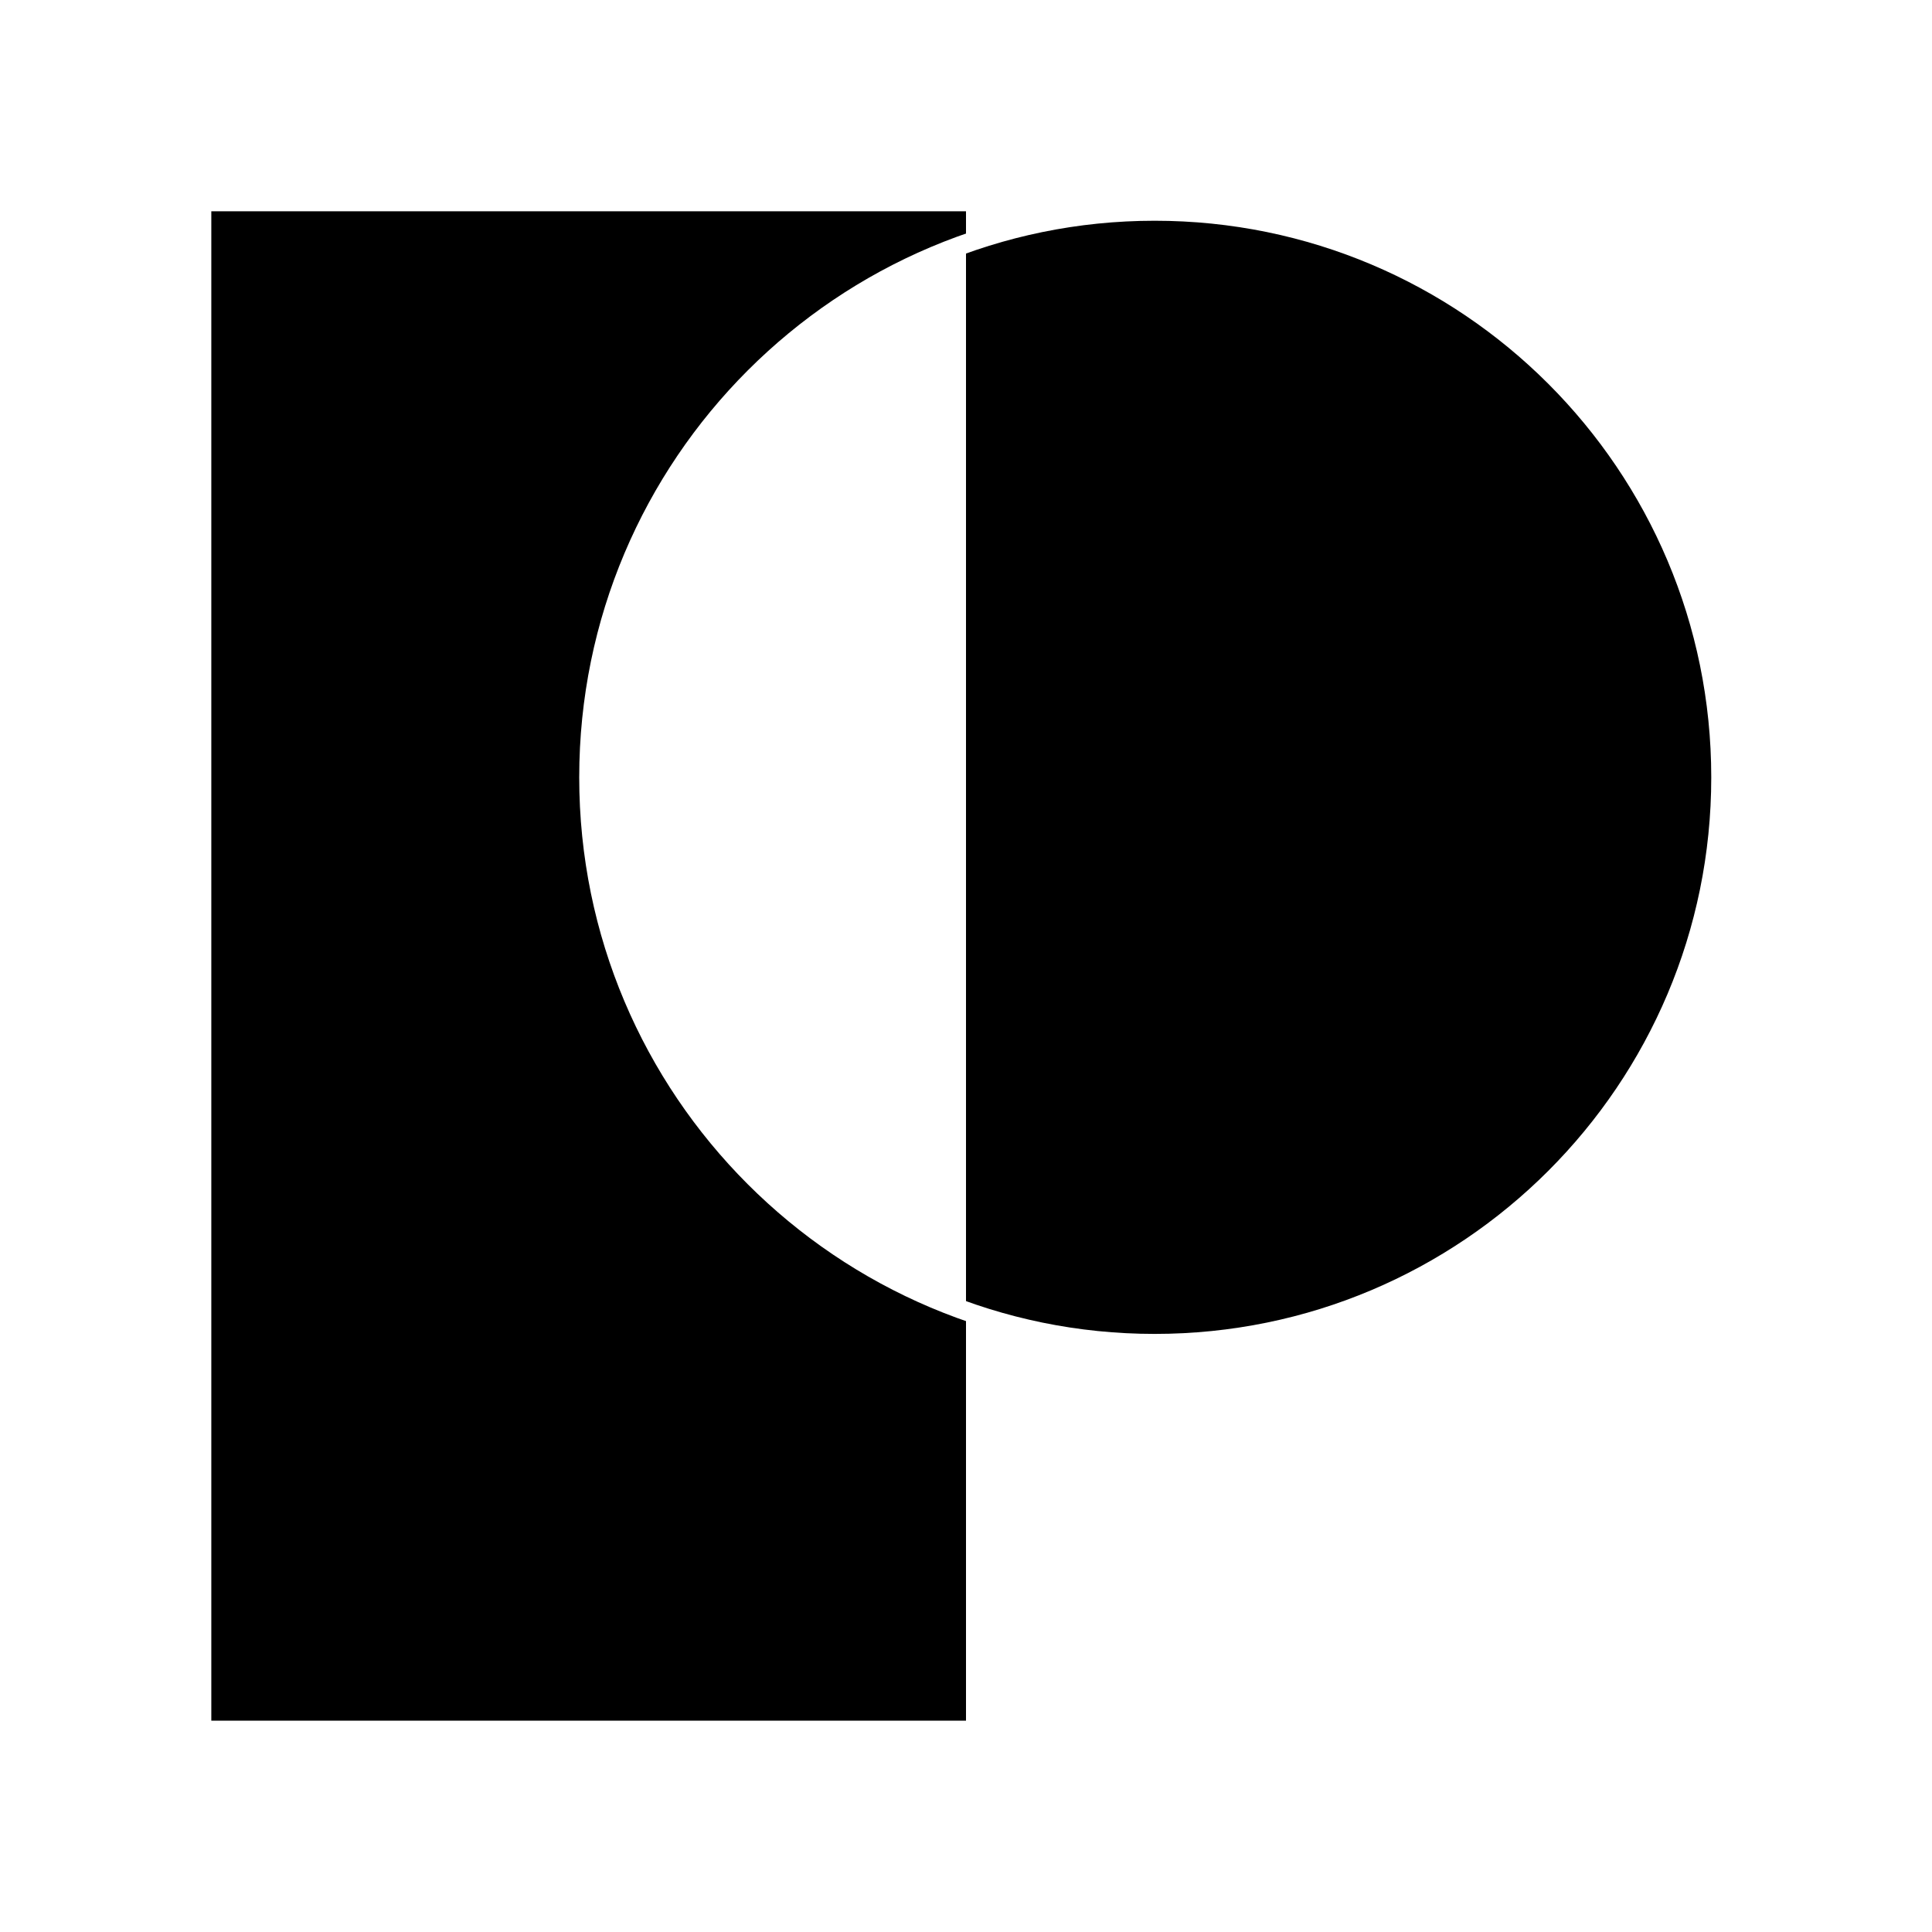
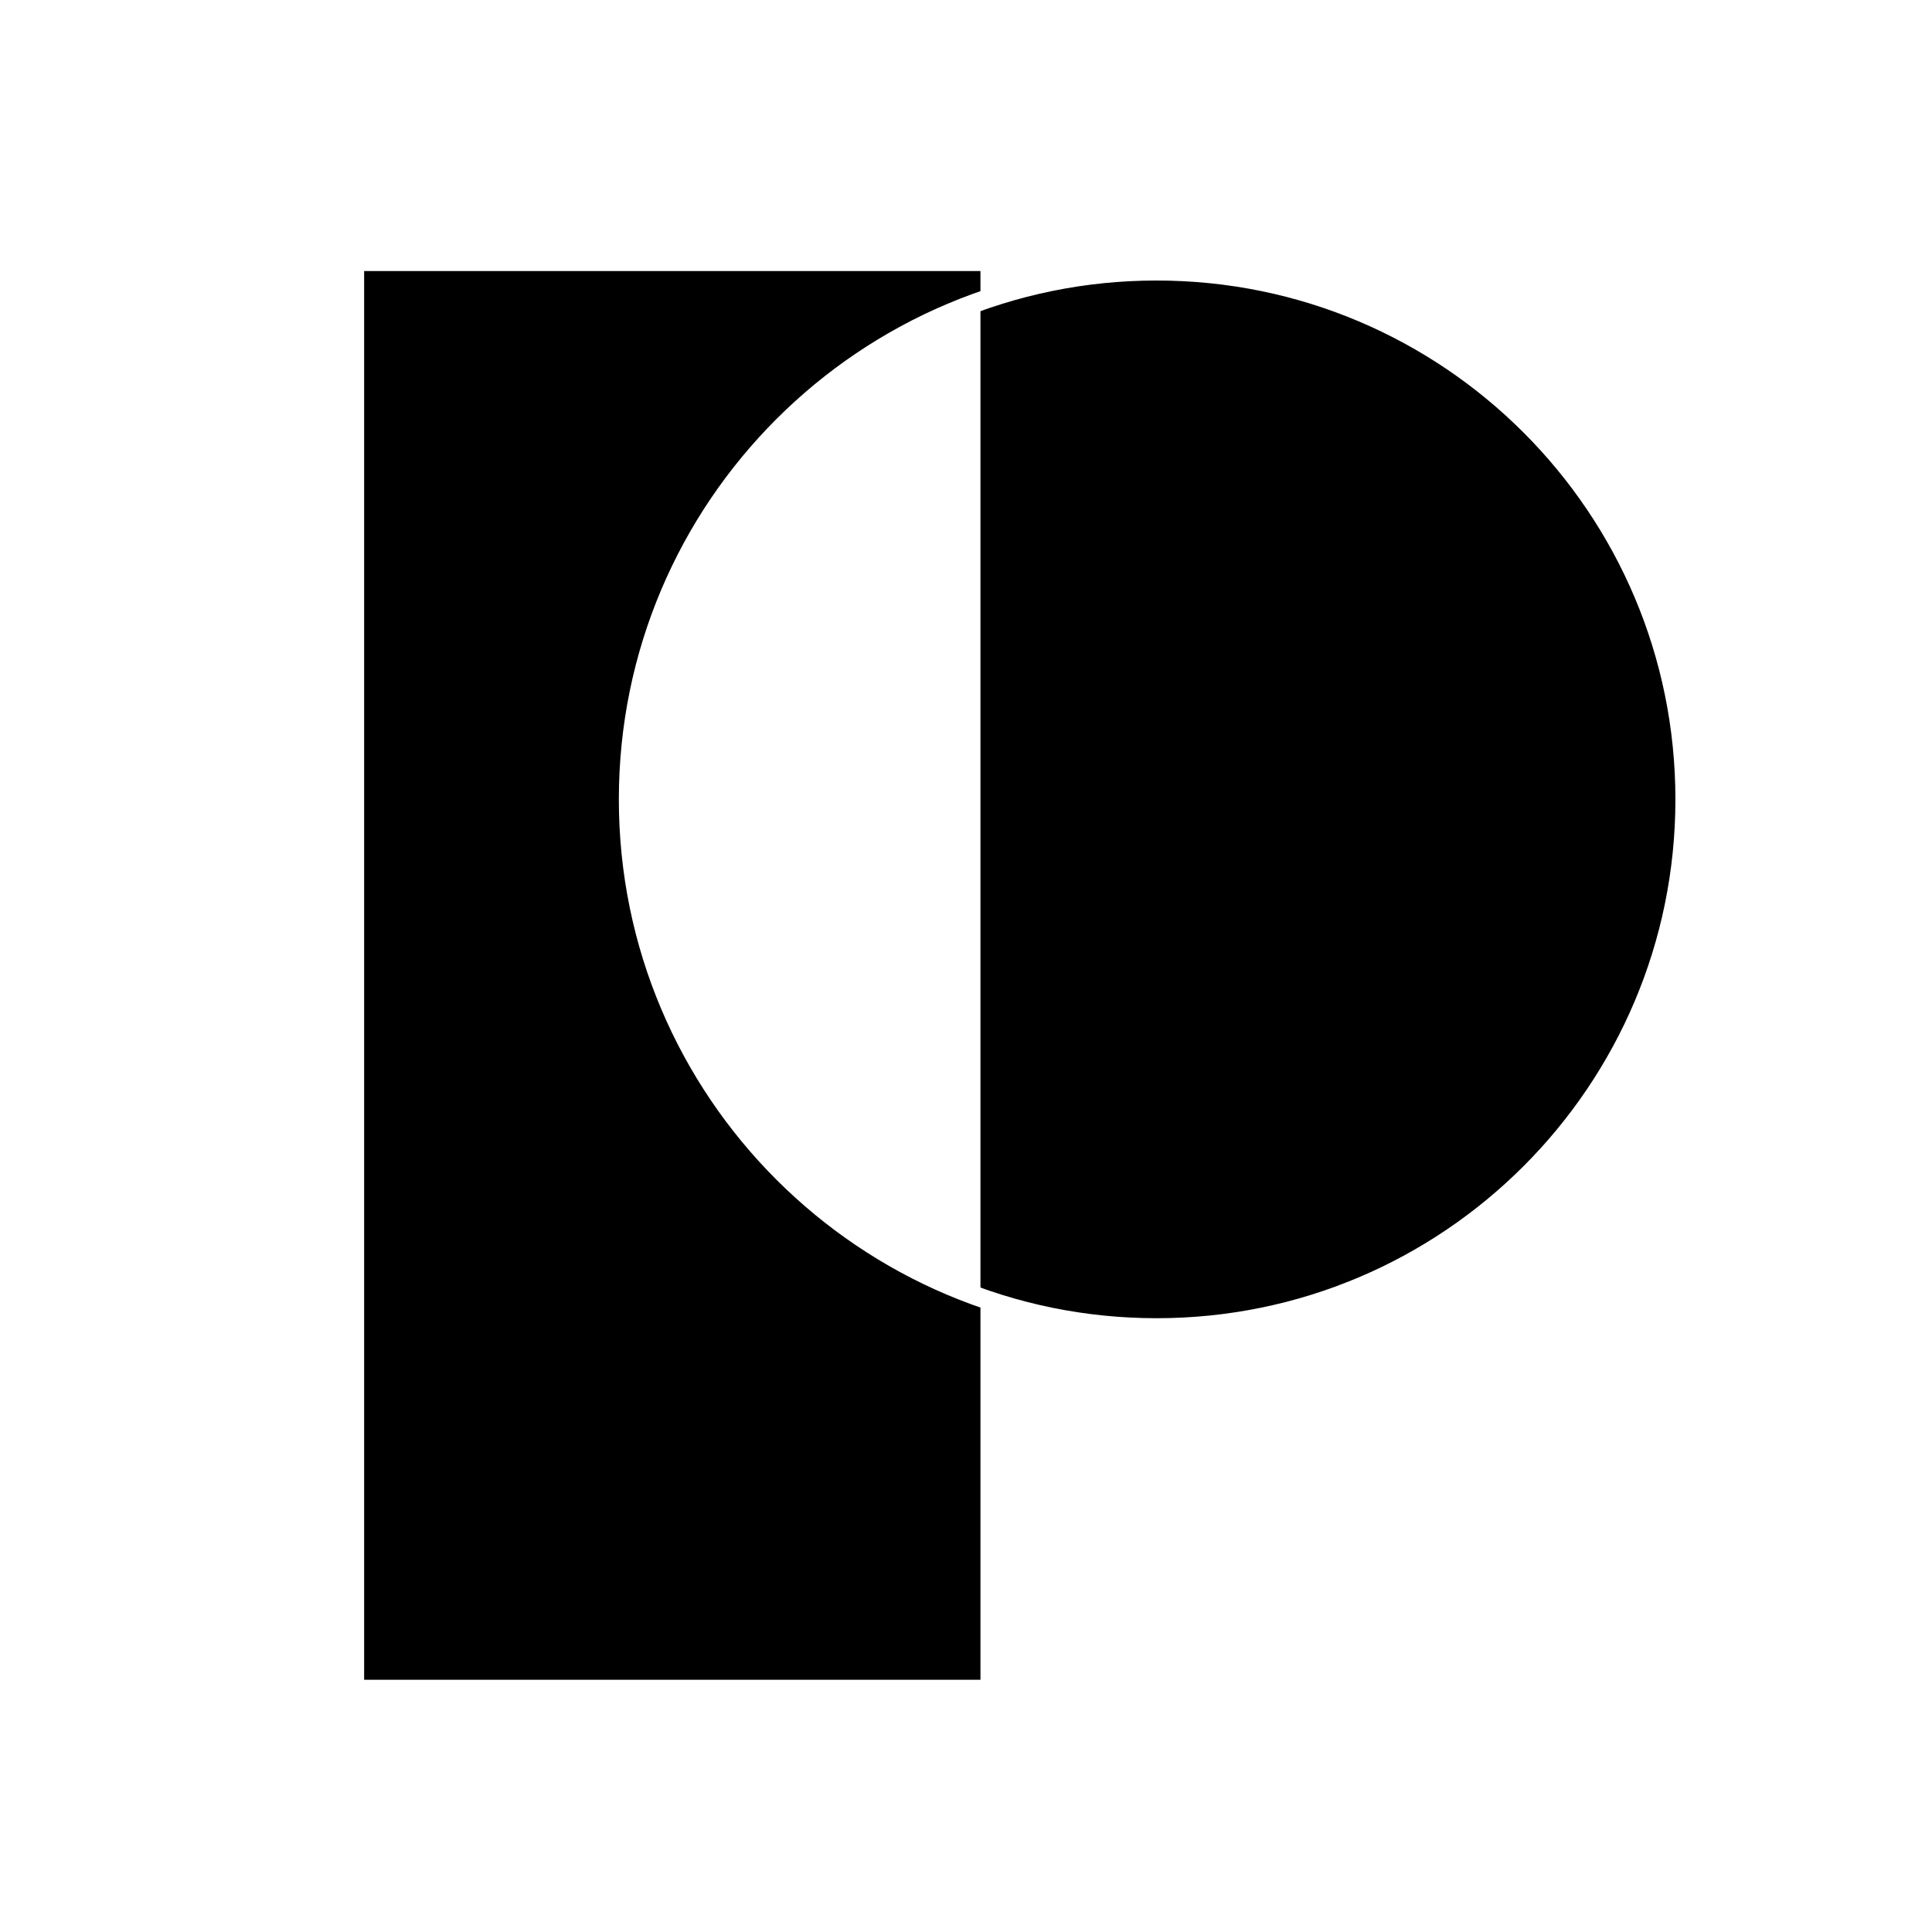
<svg xmlns="http://www.w3.org/2000/svg" id="Ebene_1" version="1.1" viewBox="0 0 512 512">
  <defs>
    <style>
-       .st0 {
+       .st0, .st1 {
        fill: #fff;
      }

-       .st1 {
+       .st2 {
        fill: none;
        stroke: #fff;
-         stroke-miterlimit: 10;
        stroke-width: 5px;
      }

-       .st1, .st2 {
+       .st2, .st1 {
+         stroke-miterlimit: 10;
+       }
+ 
+       .st1 {
+         display: none;
+         stroke: #000;
+       }
+ 
+       .st3 {
        fill-rule: evenodd;
      }
    </style>
  </defs>
  <rect class="st0" width="512" height="512" />
-   <path class="st2" d="M156,205.99c0-65.31,41.75-120.85,100-141.45v-8.55H56v400h200v-108.55c-58.26-20.59-100-76.15-100-141.46Z" />
-   <path class="st2" d="M306.01,56h-.02c-17.53,0-34.35,3.02-49.99,8.55v282.91c15.64,5.53,32.46,8.55,49.99,8.55,82.84,0,150-67.15,150.01-149.99S388.85,56,306.01,56Z" />
-   <path class="st1" d="M306.01,56c82.84,0,150,67.16,149.99,150.01,0,82.84-67.16,150-150.01,149.99-82.84,0-150-67.16-149.99-150.01,0-82.84,67.16-149.99,149.99-149.99h.01Z" />
+   <circle class="st1" cx="256" cy="256" r="256" />
+   <path class="st3" d="M166.5,211.83c0-60.96,38.97-112.79,93.33-132.02v-7.98H96.5v373.33h163.33v-101.31c-54.38-19.22-93.33-71.07-93.33-132.03h0Z" />
+   <path class="st3" d="M306.51,71.84h-.02c-16.36,0-32.06,2.82-46.66,7.98v264.05c14.6,5.16,30.3,7.98,46.66,7.98,77.32,0,140-62.67,140.01-139.99s-62.67-140.02-139.99-140.02Z" />
+   <path class="st2" d="M306.51,71.84c77.32,0,140,62.68,139.99,140.01,0,77.32-62.68,140-140.01,139.99-77.32,0-140-62.68-139.99-140.01,0-77.32,62.68-139.99,139.99-139.99h.02Z" />
</svg>
